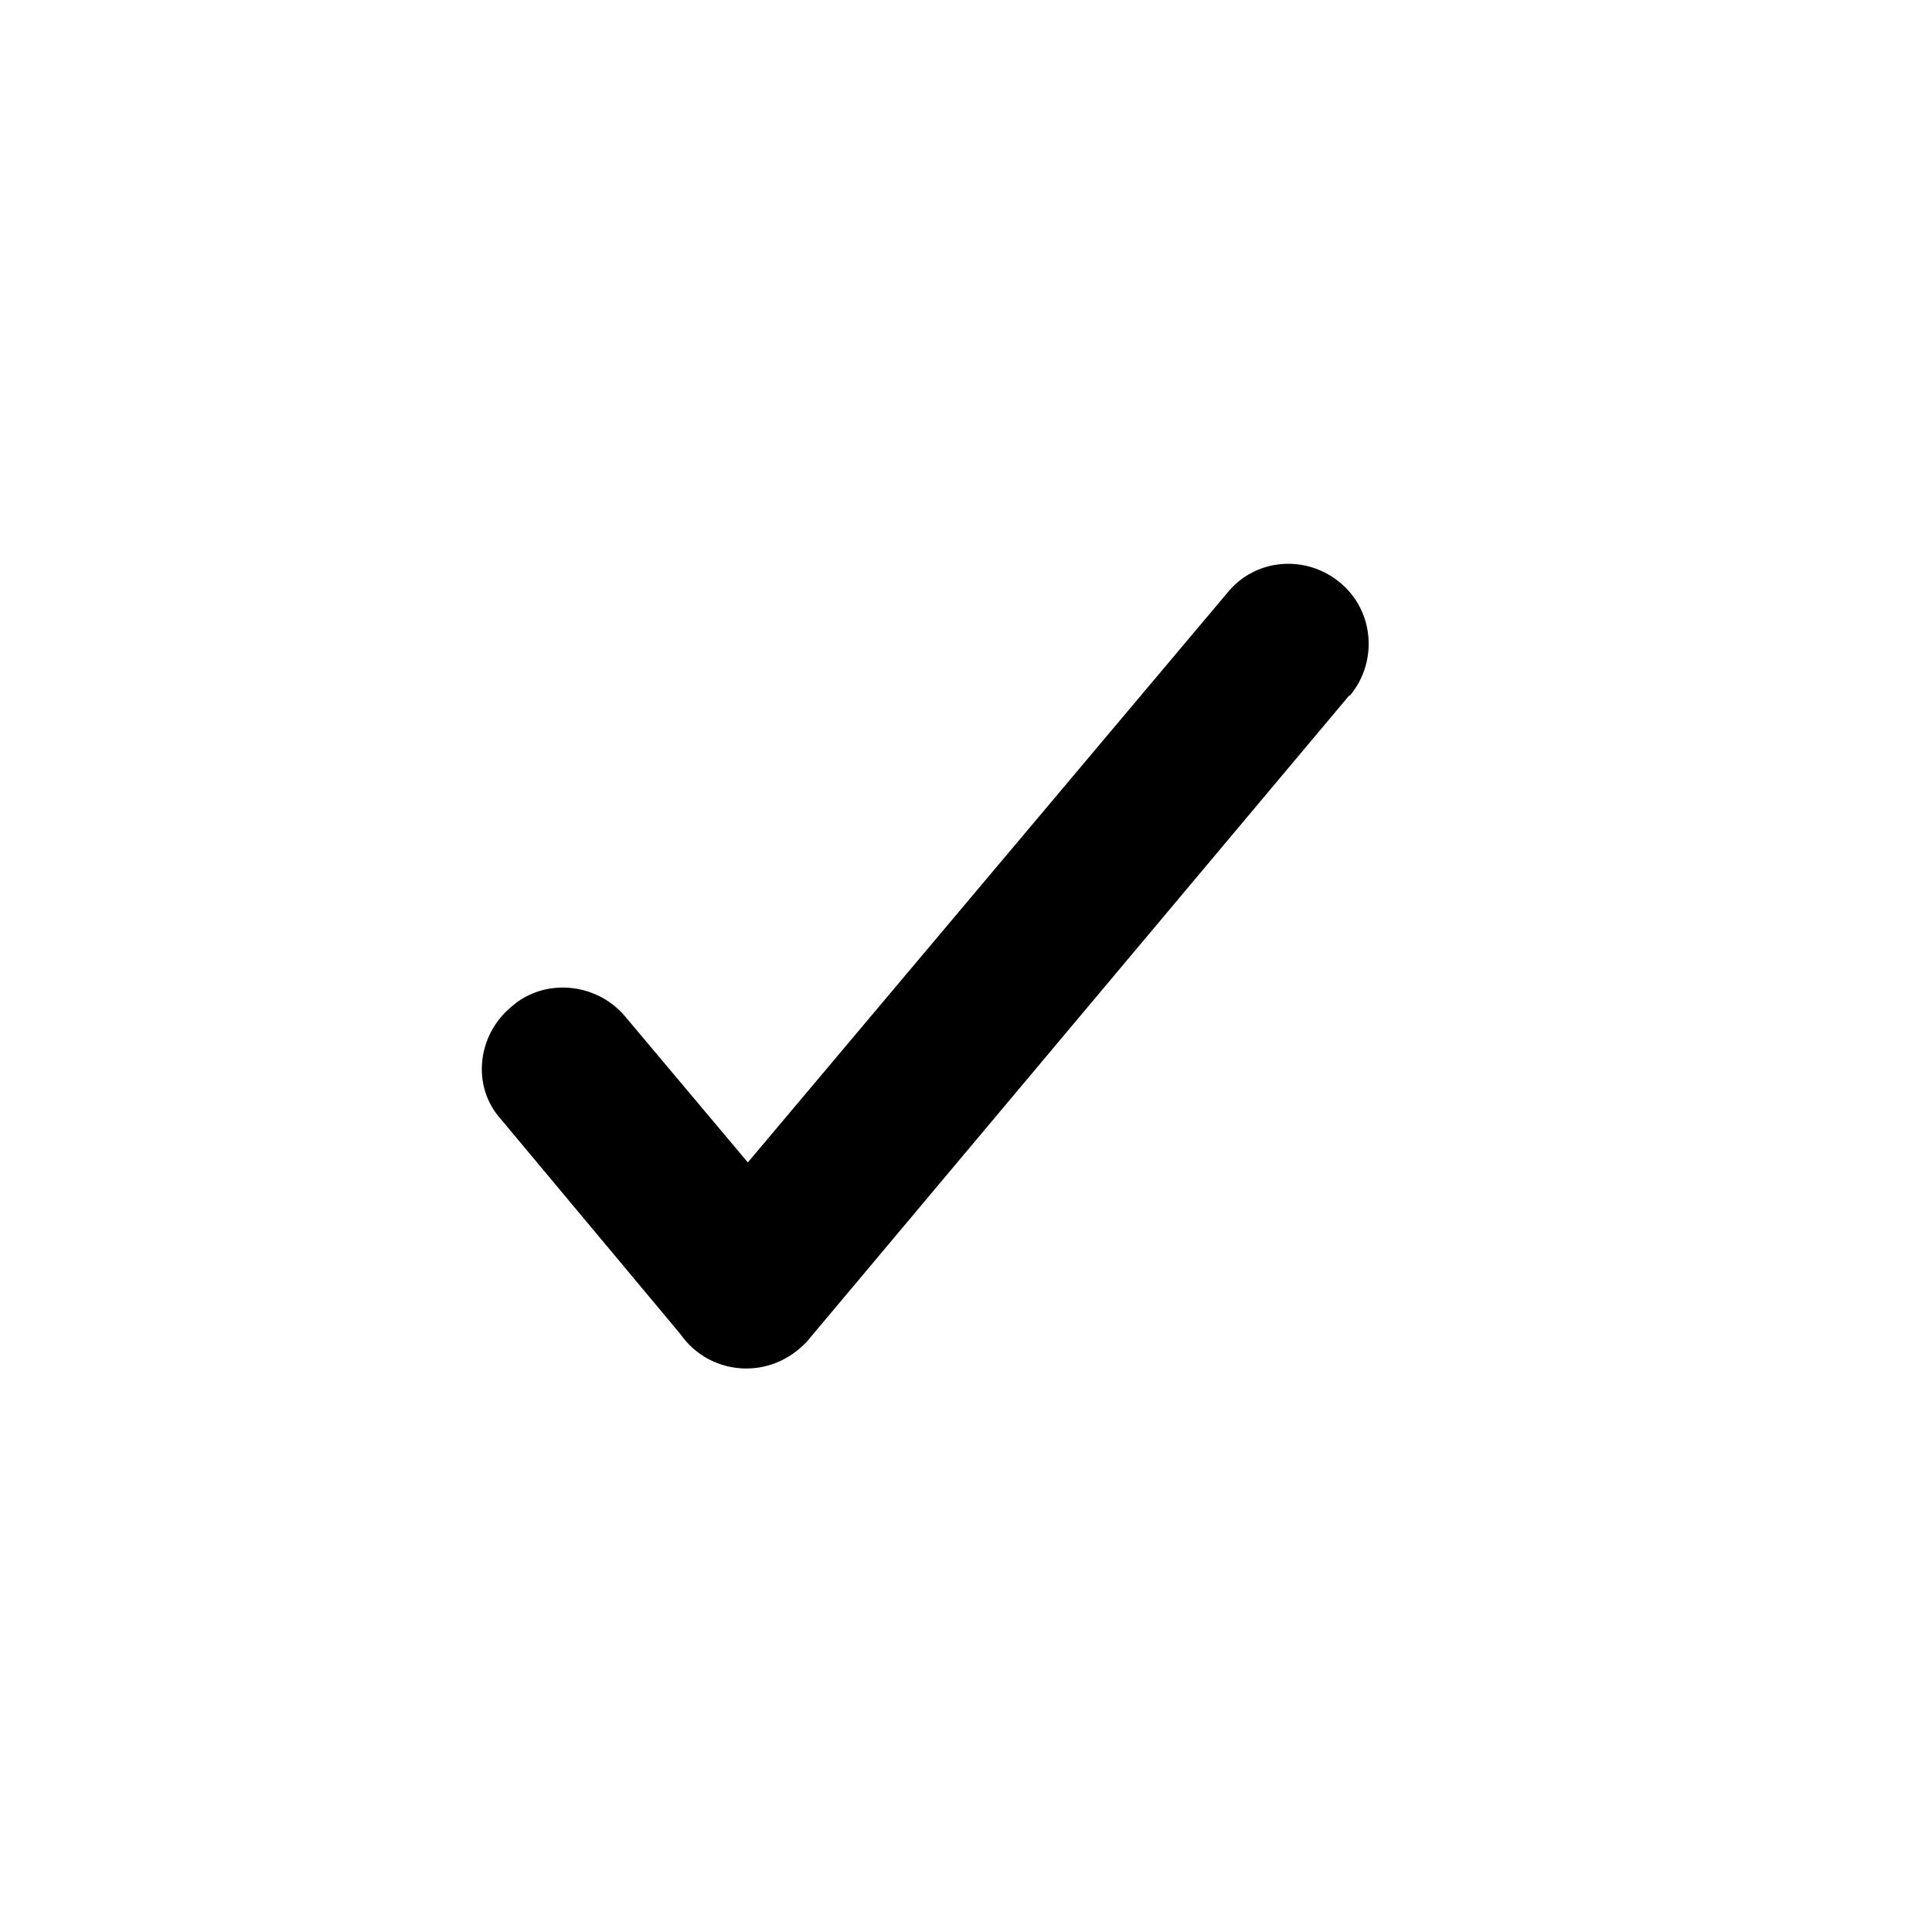
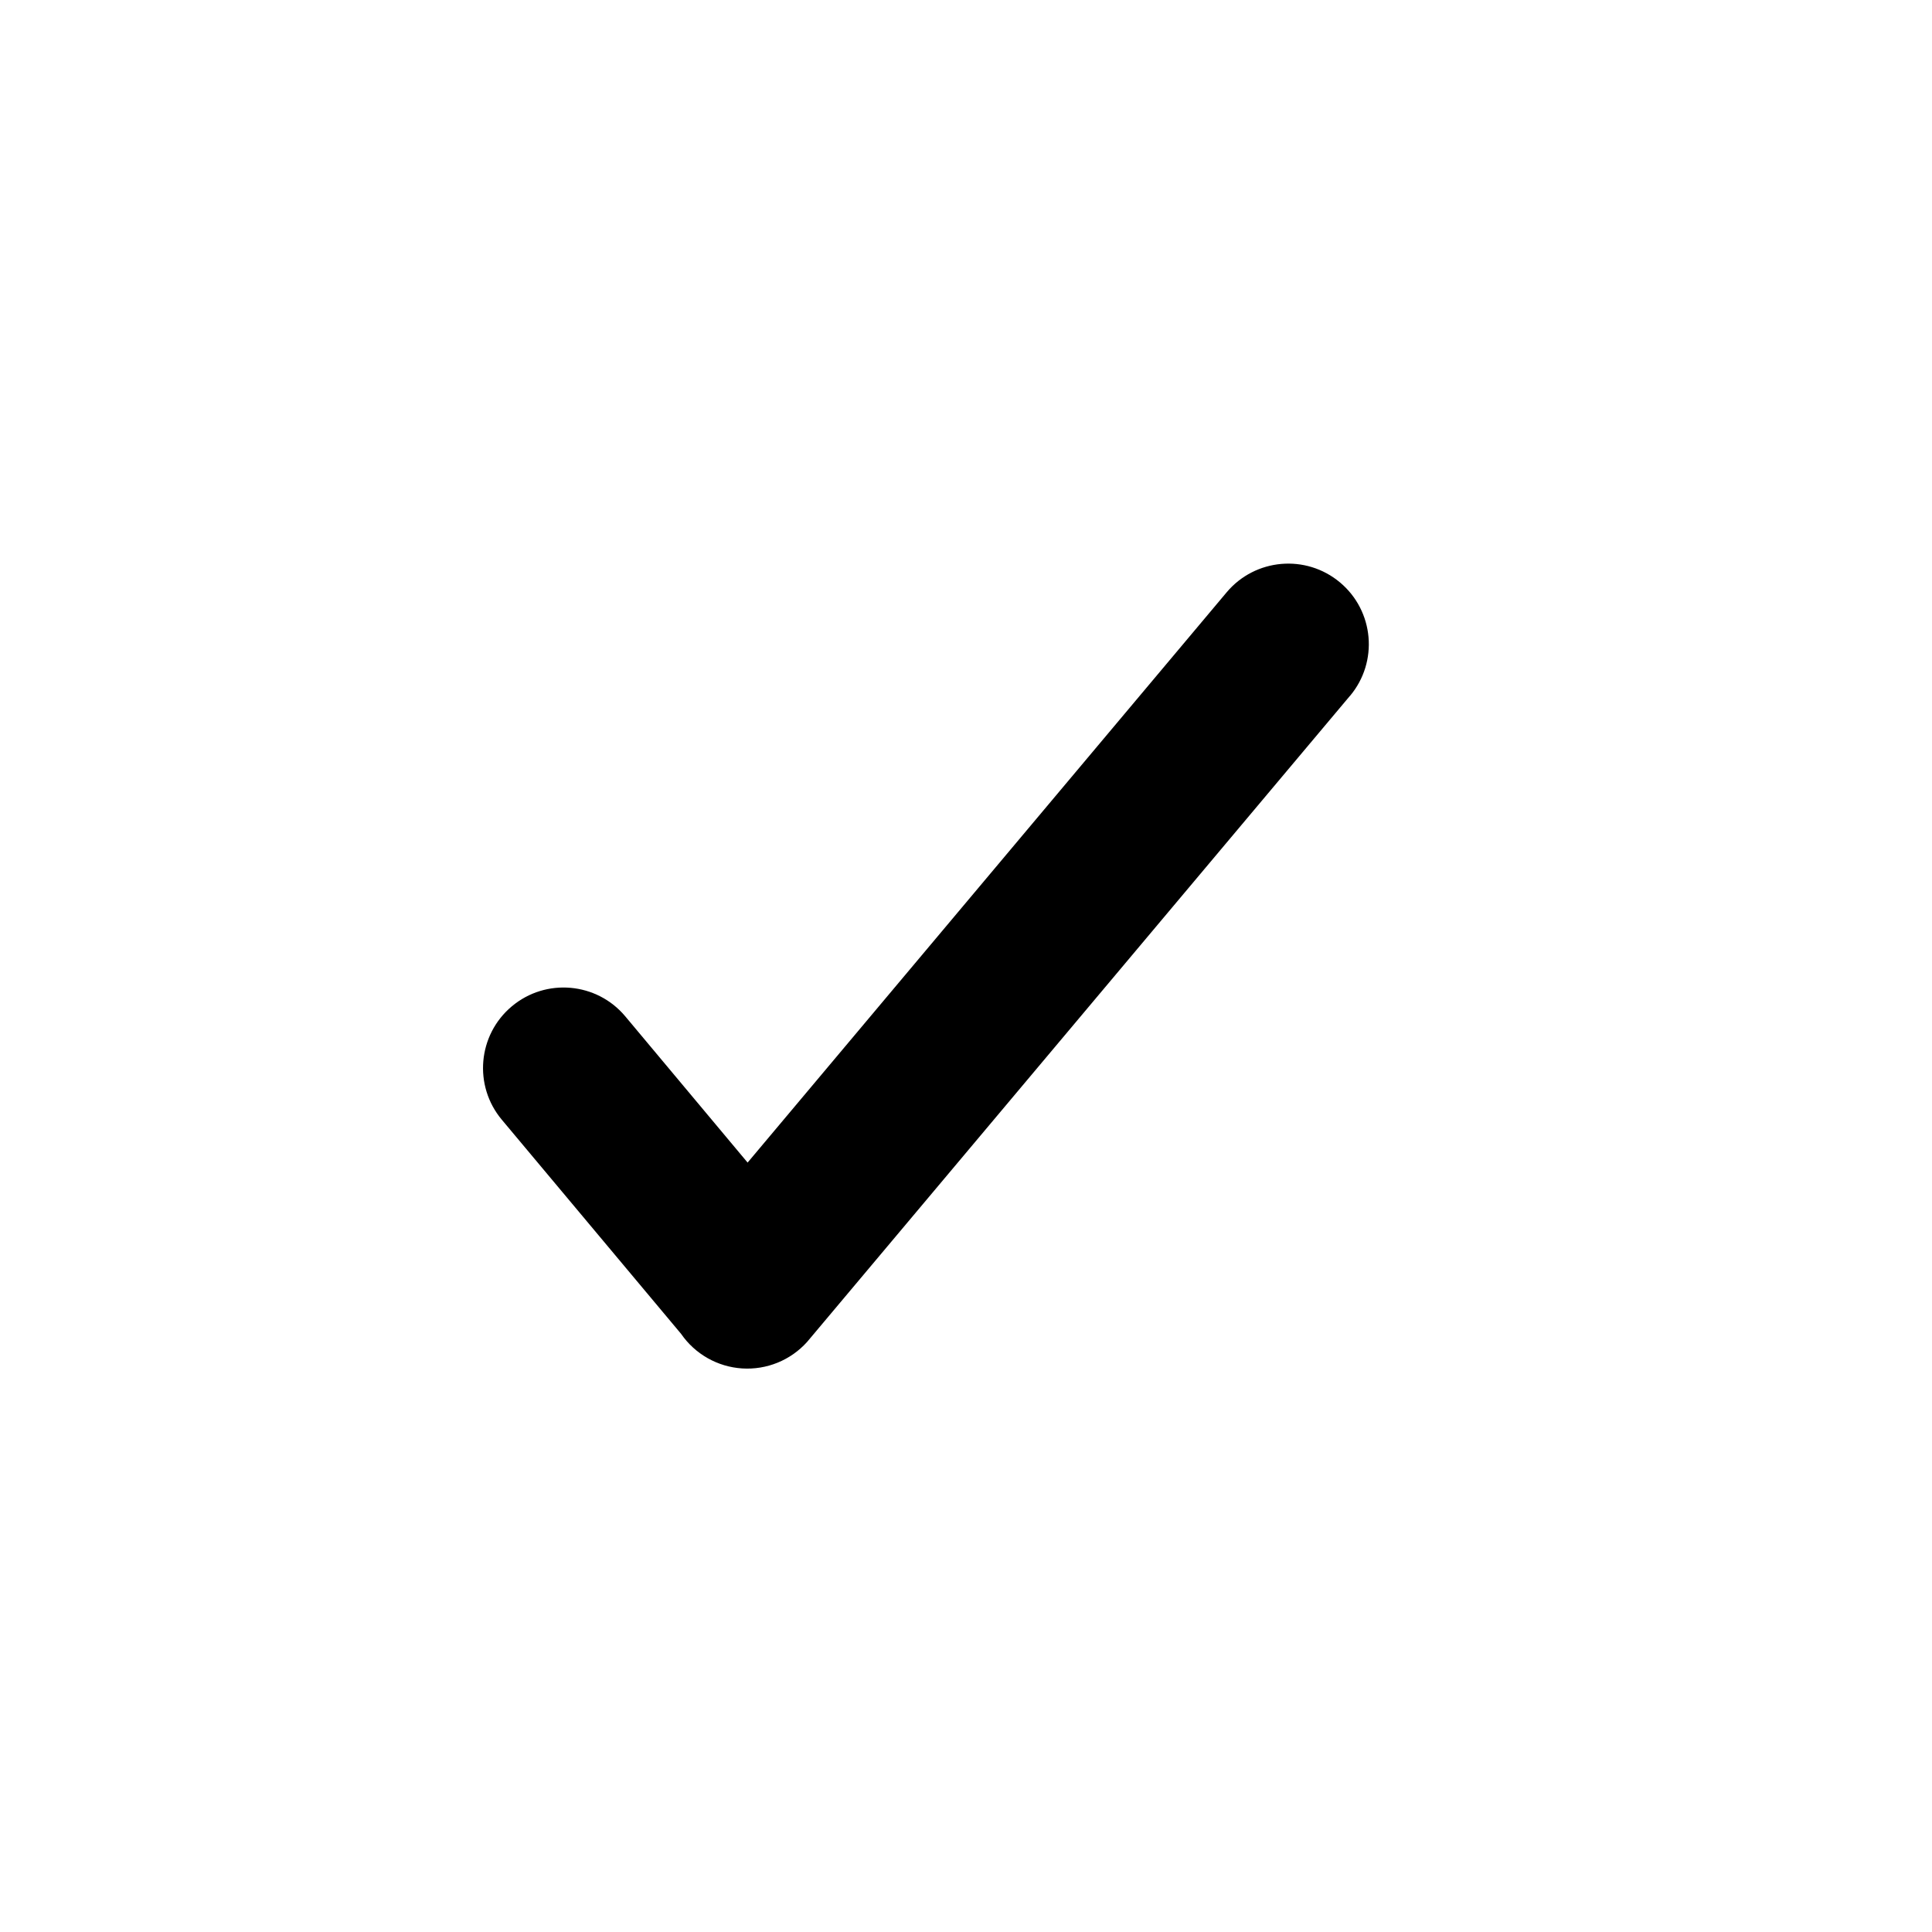
<svg xmlns="http://www.w3.org/2000/svg" viewBox="0 0 24 24">
-   <path d="M16.77 8.64c.35-.42.3-1.05-.12-1.4-.43-.36-1.06-.3-1.4.12l-5.96 7.08-1.53-1.82c-.36-.42-1-.47-1.4-.12-.44.36-.5 1-.14 1.4l2.23 2.67c.18.26.48.43.82.43.3 0 .56-.13.75-.33l6.74-8.03z" />
+   <path d="M16.77 8.645a1 1 0 1 0-1.533-1.286l-5.95 7.083-1.52-1.817a1 1 0 1 0-1.533 1.285l2.227 2.66a.999.999 0 0 0 1.565.1l6.743-8.025z" />
</svg>
